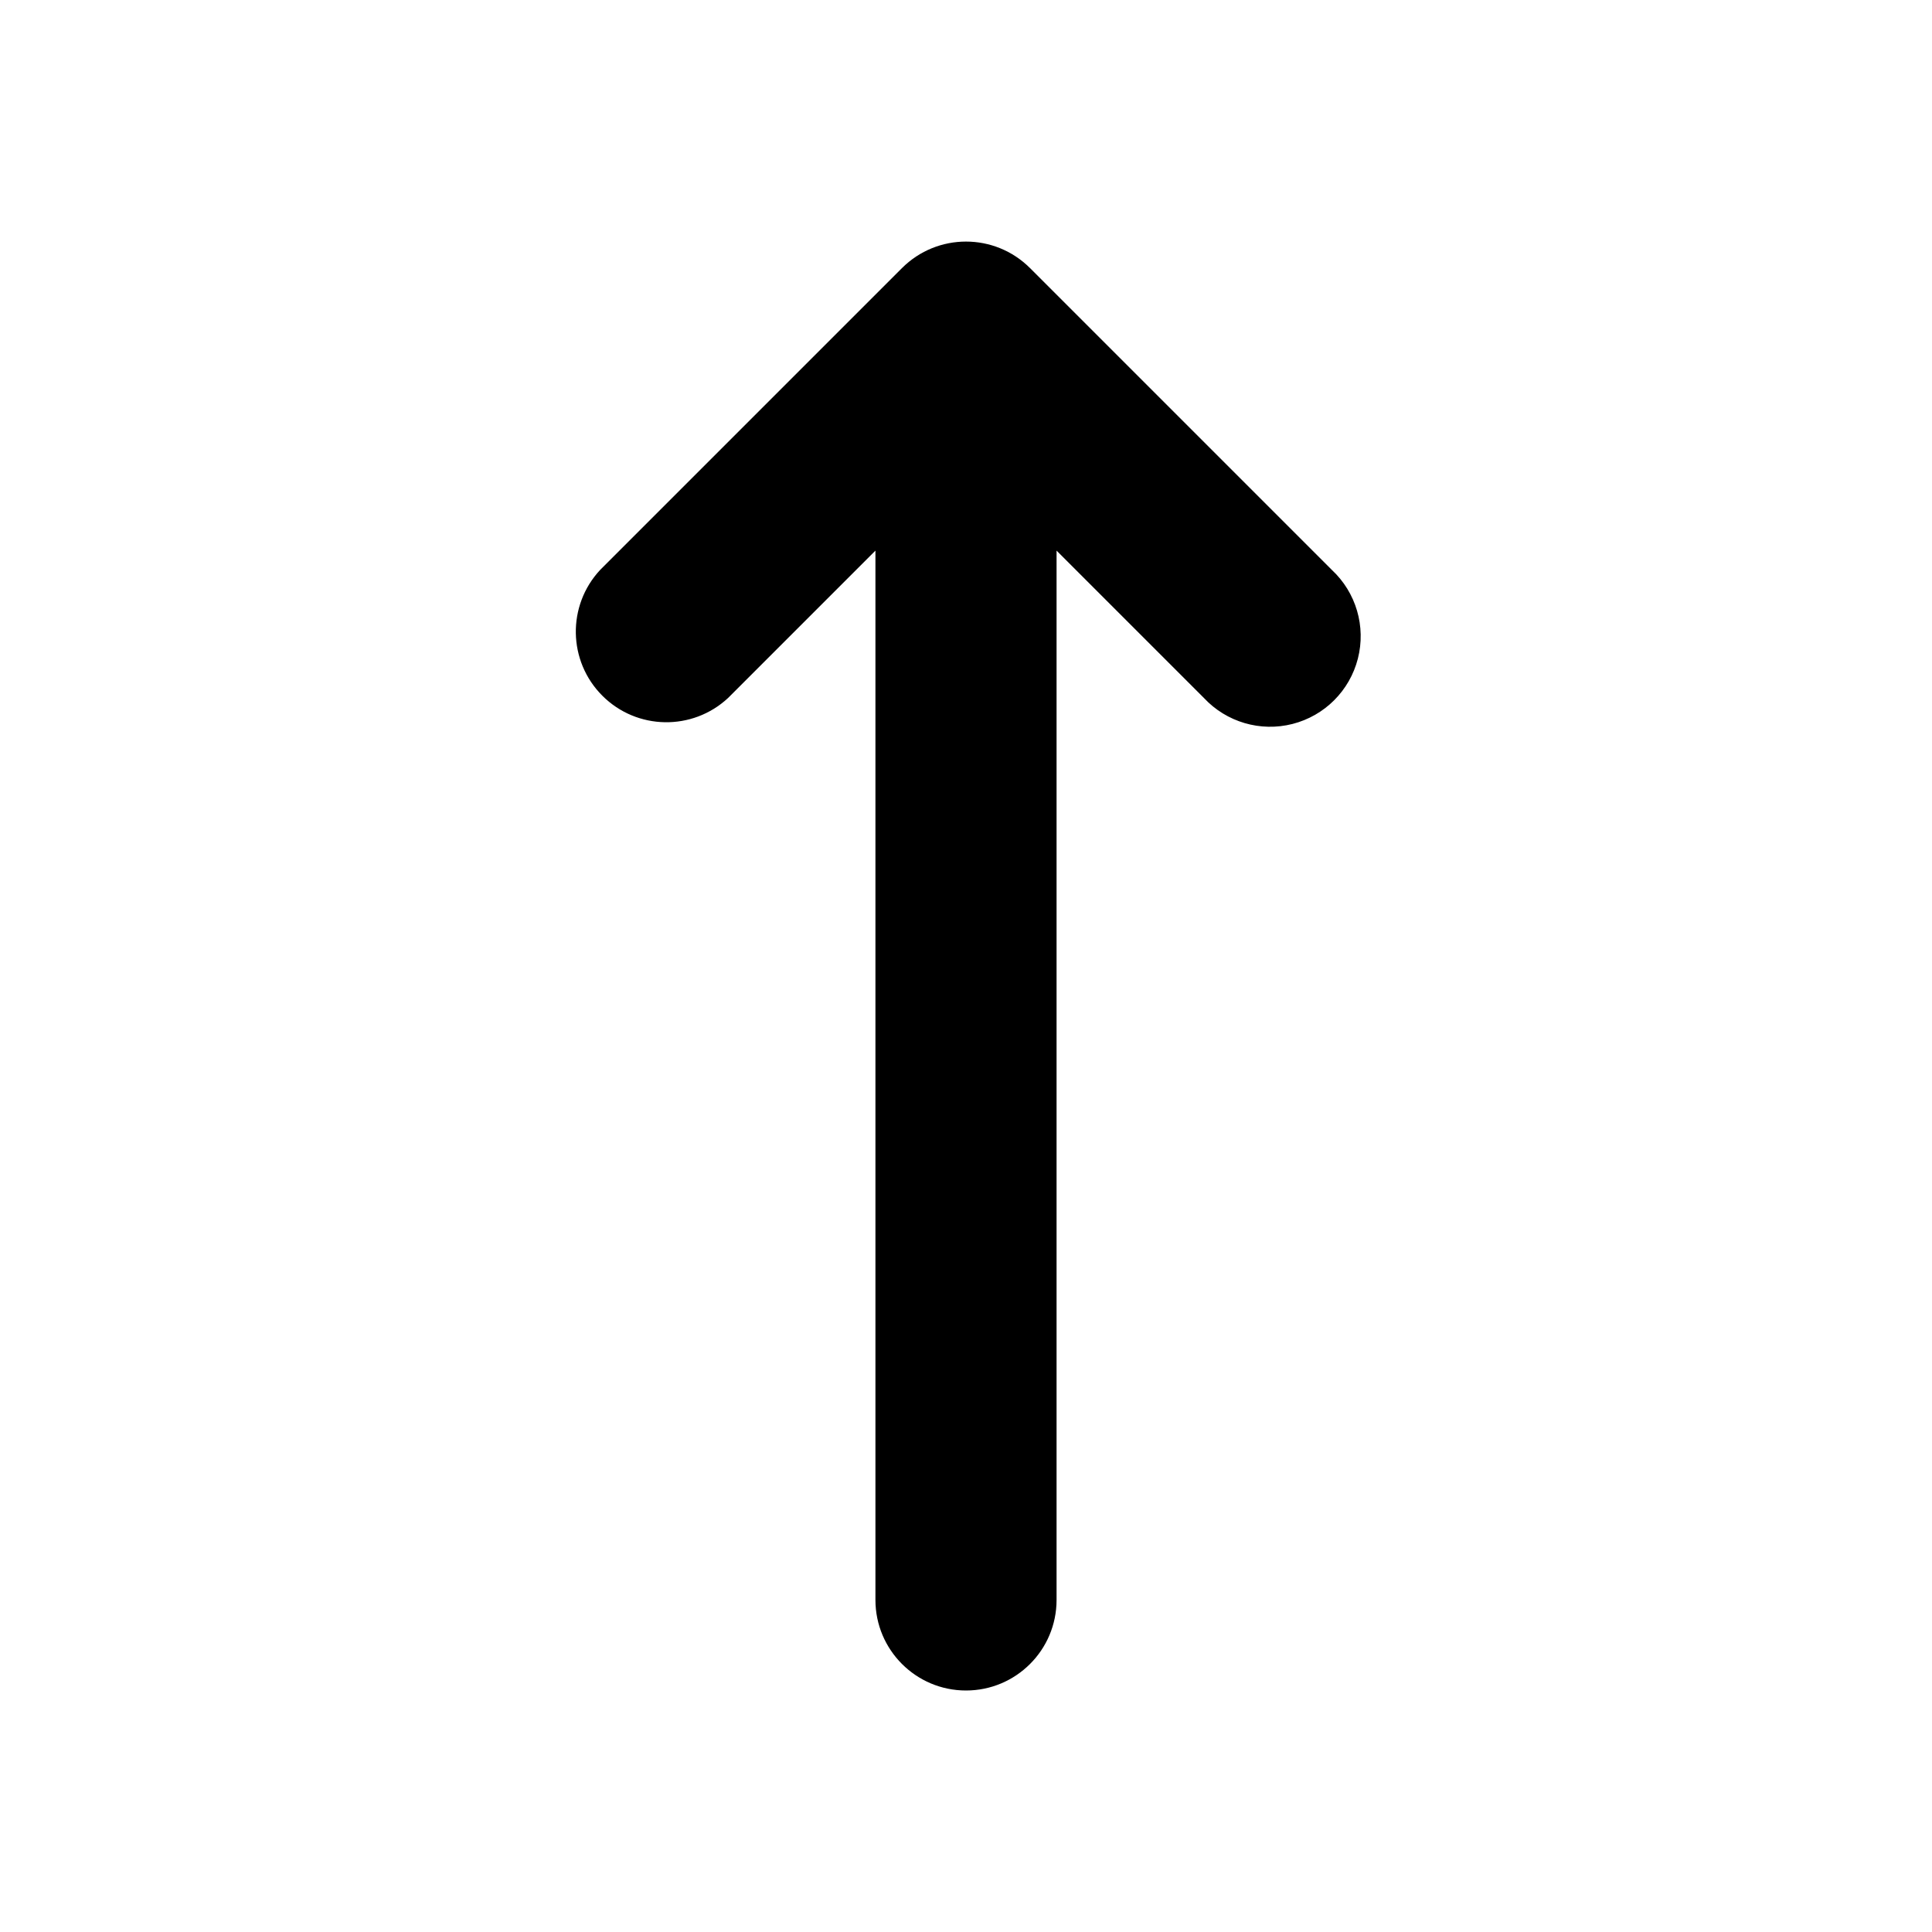
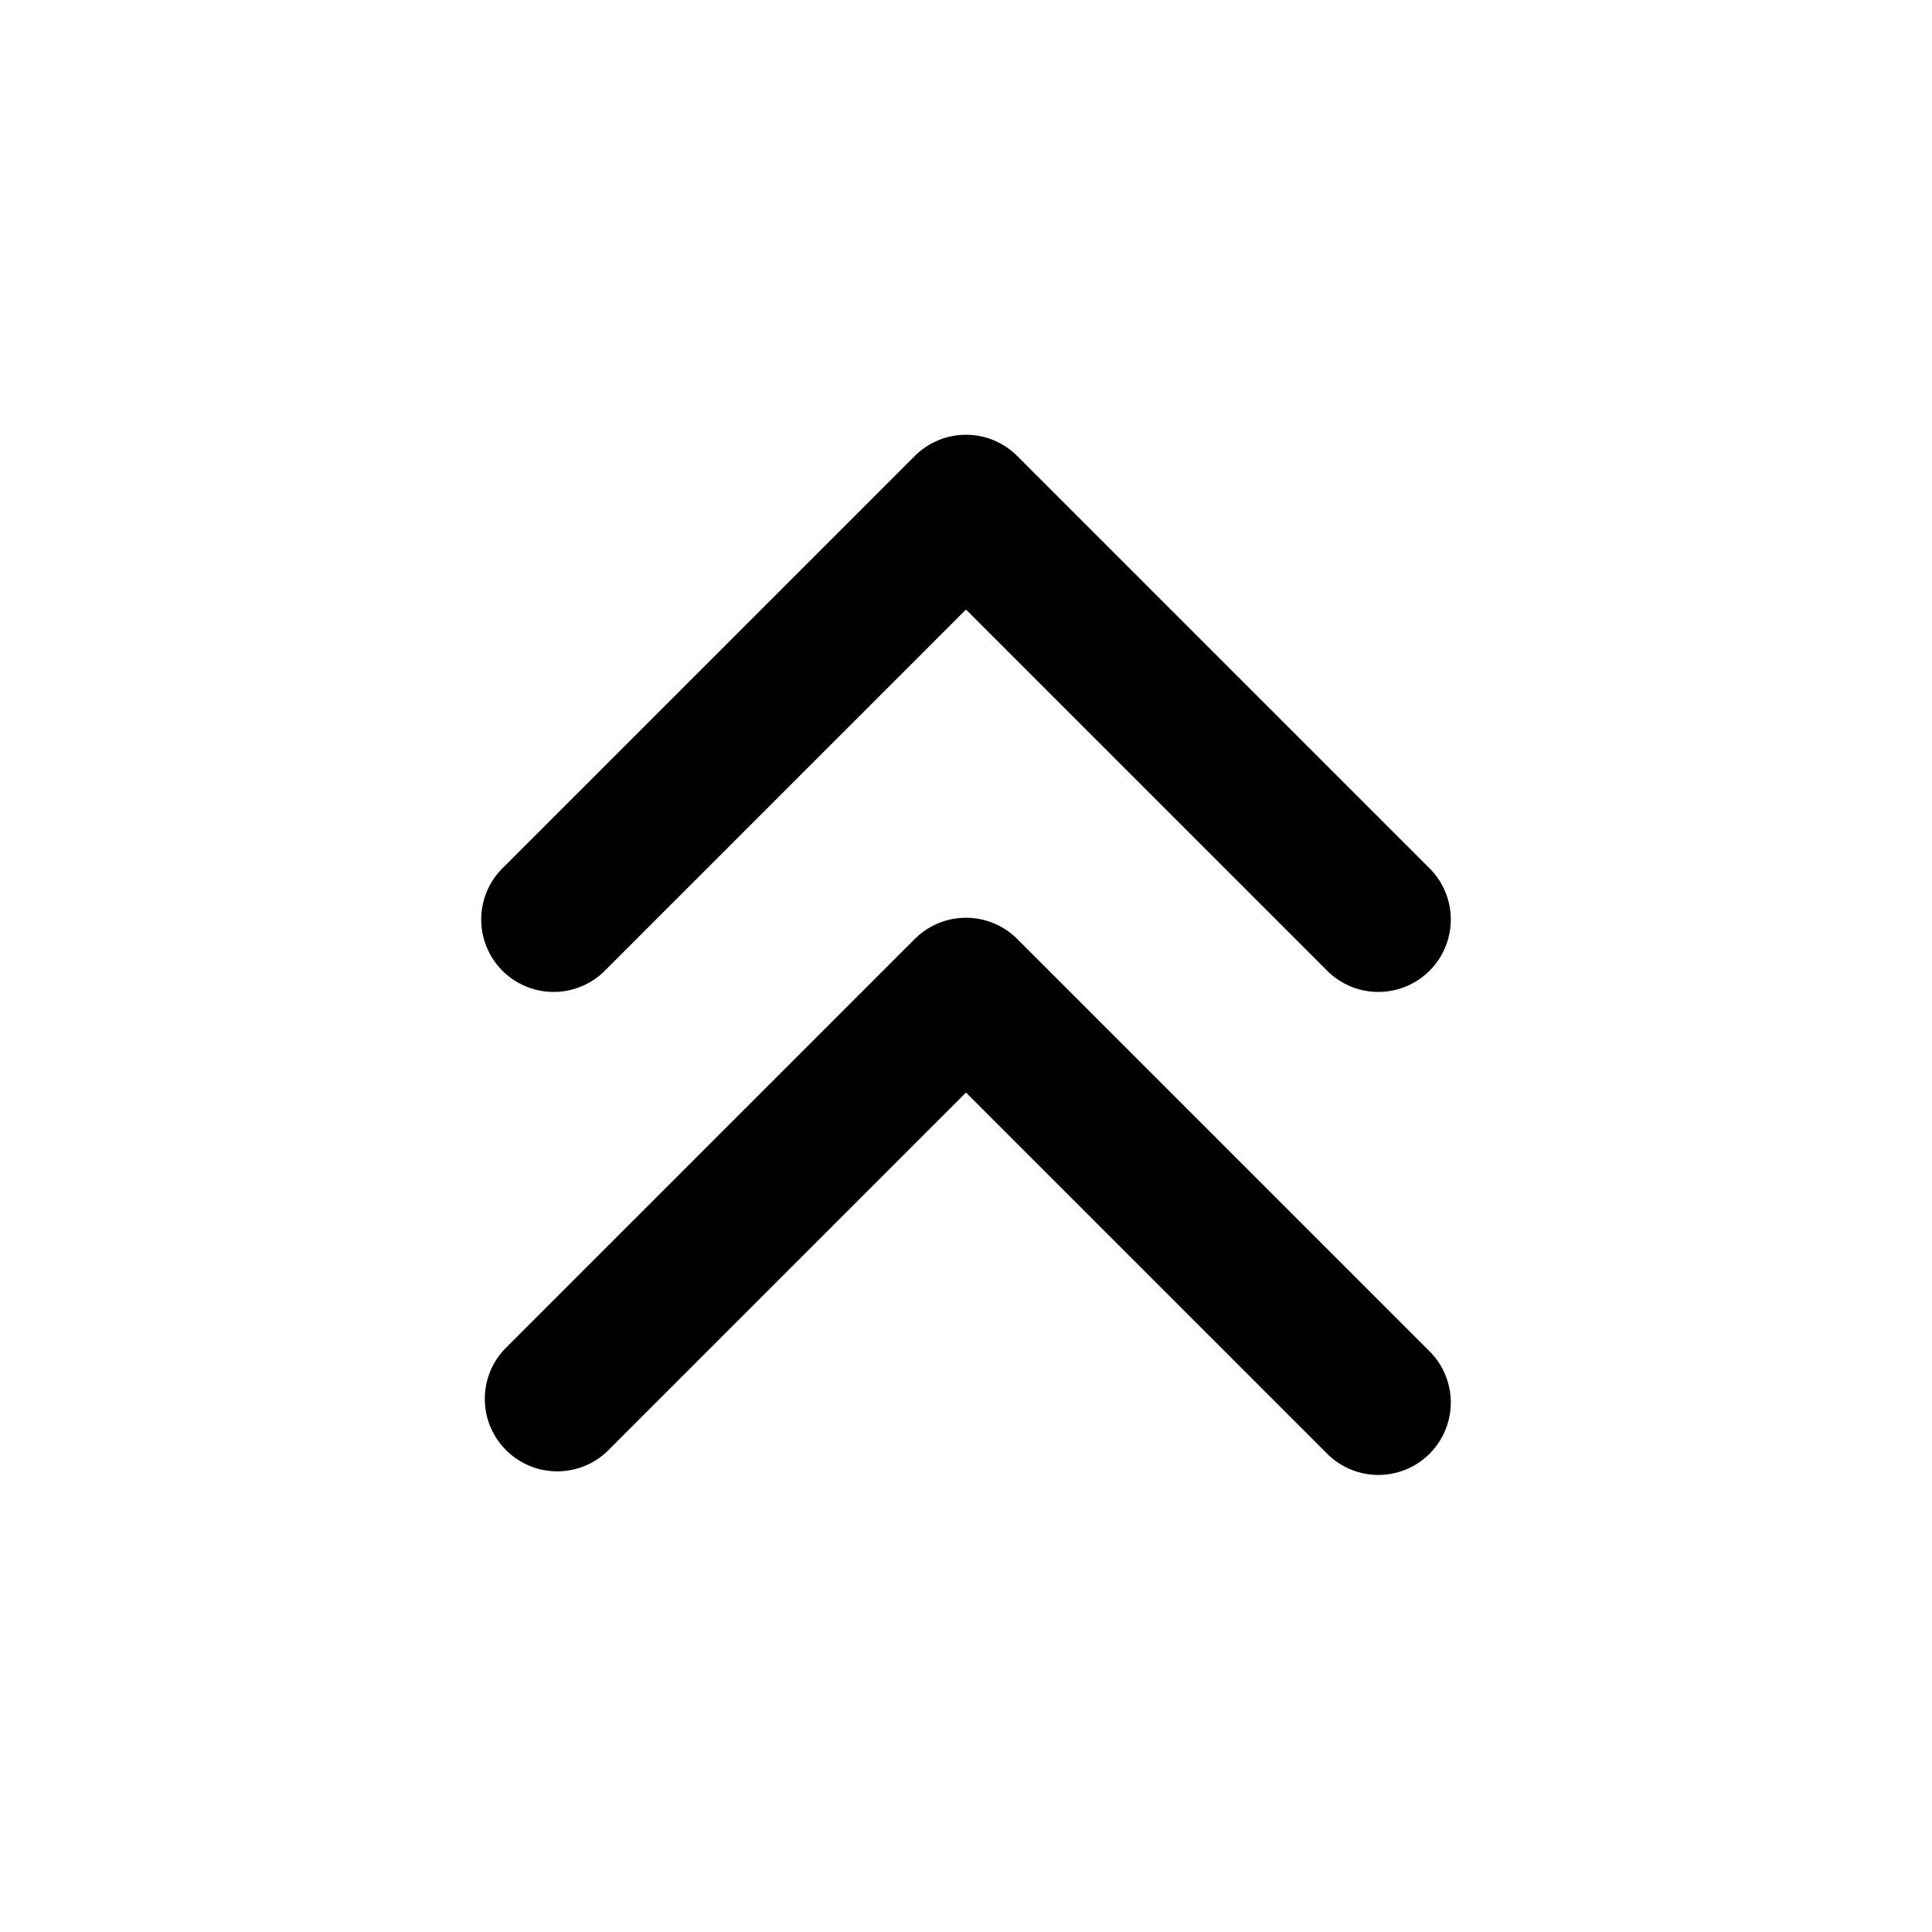
- <svg xmlns="http://www.w3.org/2000/svg" viewBox="0 0 16 16" fill="currentColor" class="size-4">
-   <path fill-rule="evenodd" d="M8 14a.75.75 0 0 0 .75-.75V4.56l1.22 1.22a.75.75 0 1 0 1.06-1.06l-2.5-2.5a.75.75 0 0 0-1.06 0l-2.5 2.5a.75.75 0 0 0 1.06 1.06l1.22-1.22v8.69c0 .414.336.75.75.75Z" clip-rule="evenodd" />
+ <svg xmlns="http://www.w3.org/2000/svg" viewBox="0 0 20 20" fill="currentColor" class="size-5">
+   <path fill-rule="evenodd" d="M9.47 4.72a.75.75 0 0 1 1.06 0l4.25 4.25a.75.75 0 1 1-1.06 1.06L10 6.31l-3.72 3.72a.75.75 0 1 1-1.06-1.06l4.25-4.25Zm-4.25 9.25 4.25-4.25a.75.75 0 0 1 1.06 0l4.25 4.25a.75.75 0 1 1-1.06 1.06L10 11.31l-3.72 3.72a.75.75 0 0 1-1.06-1.06Z" clip-rule="evenodd" />
</svg>
